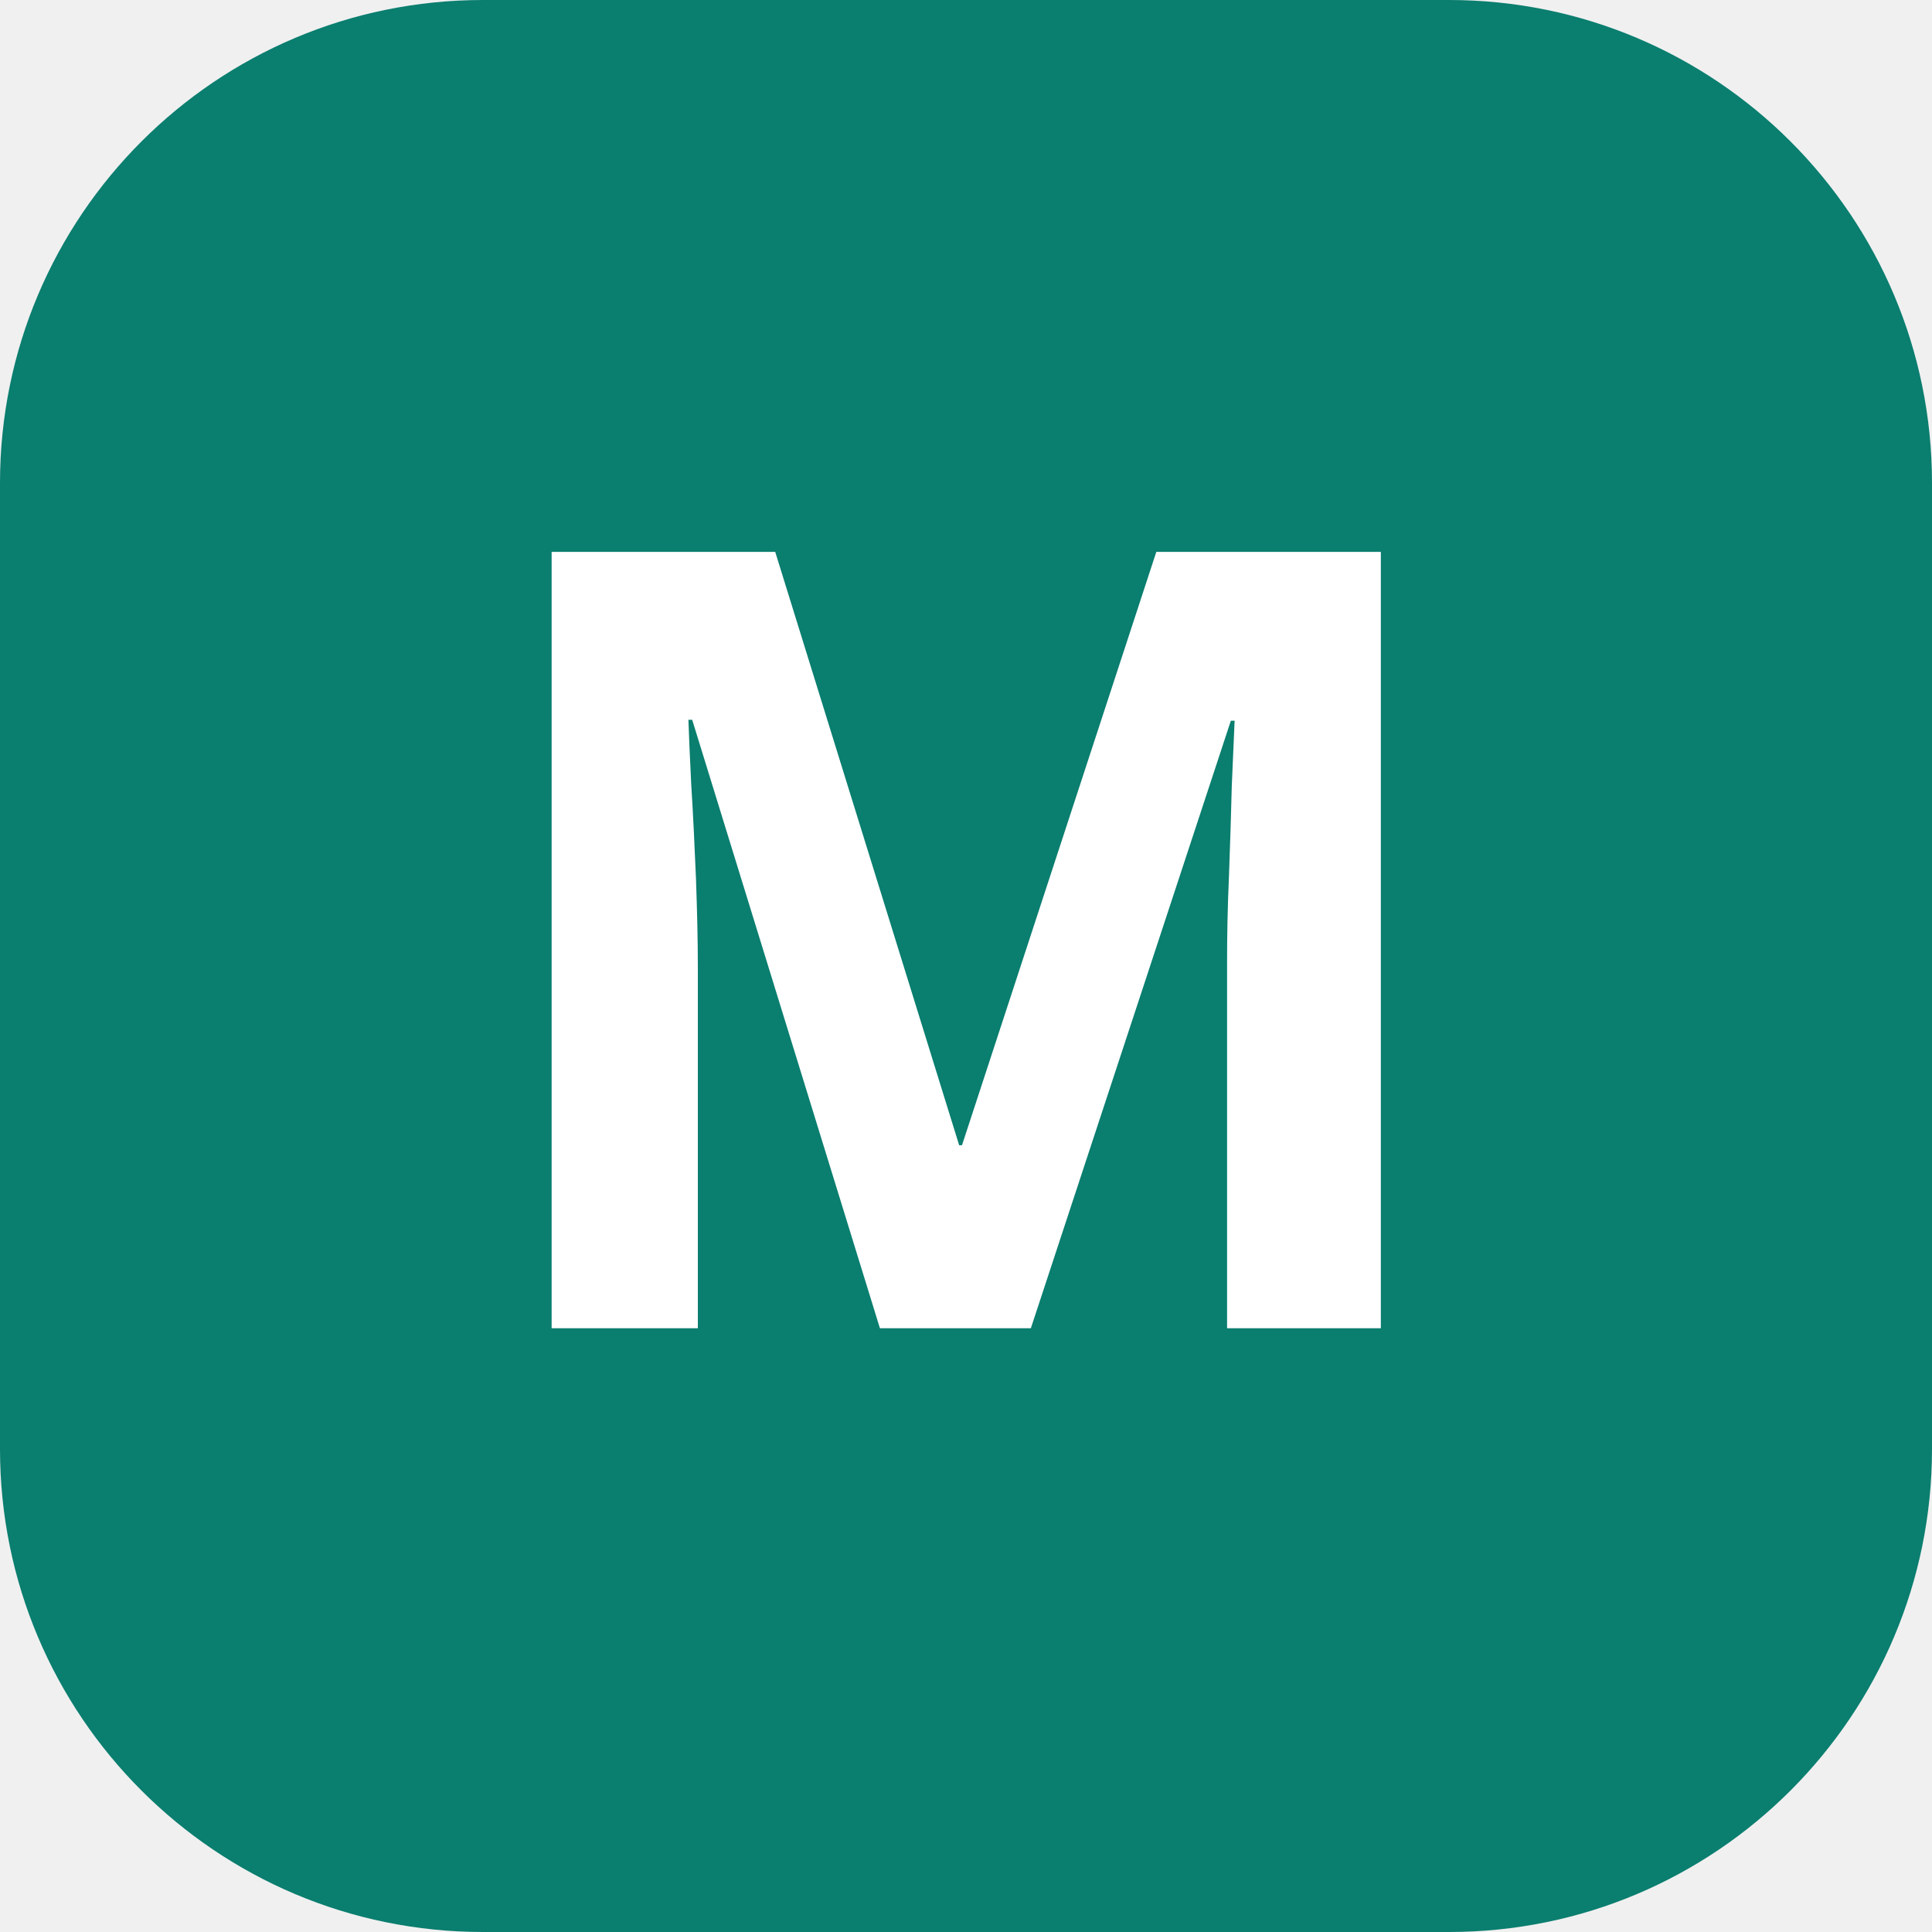
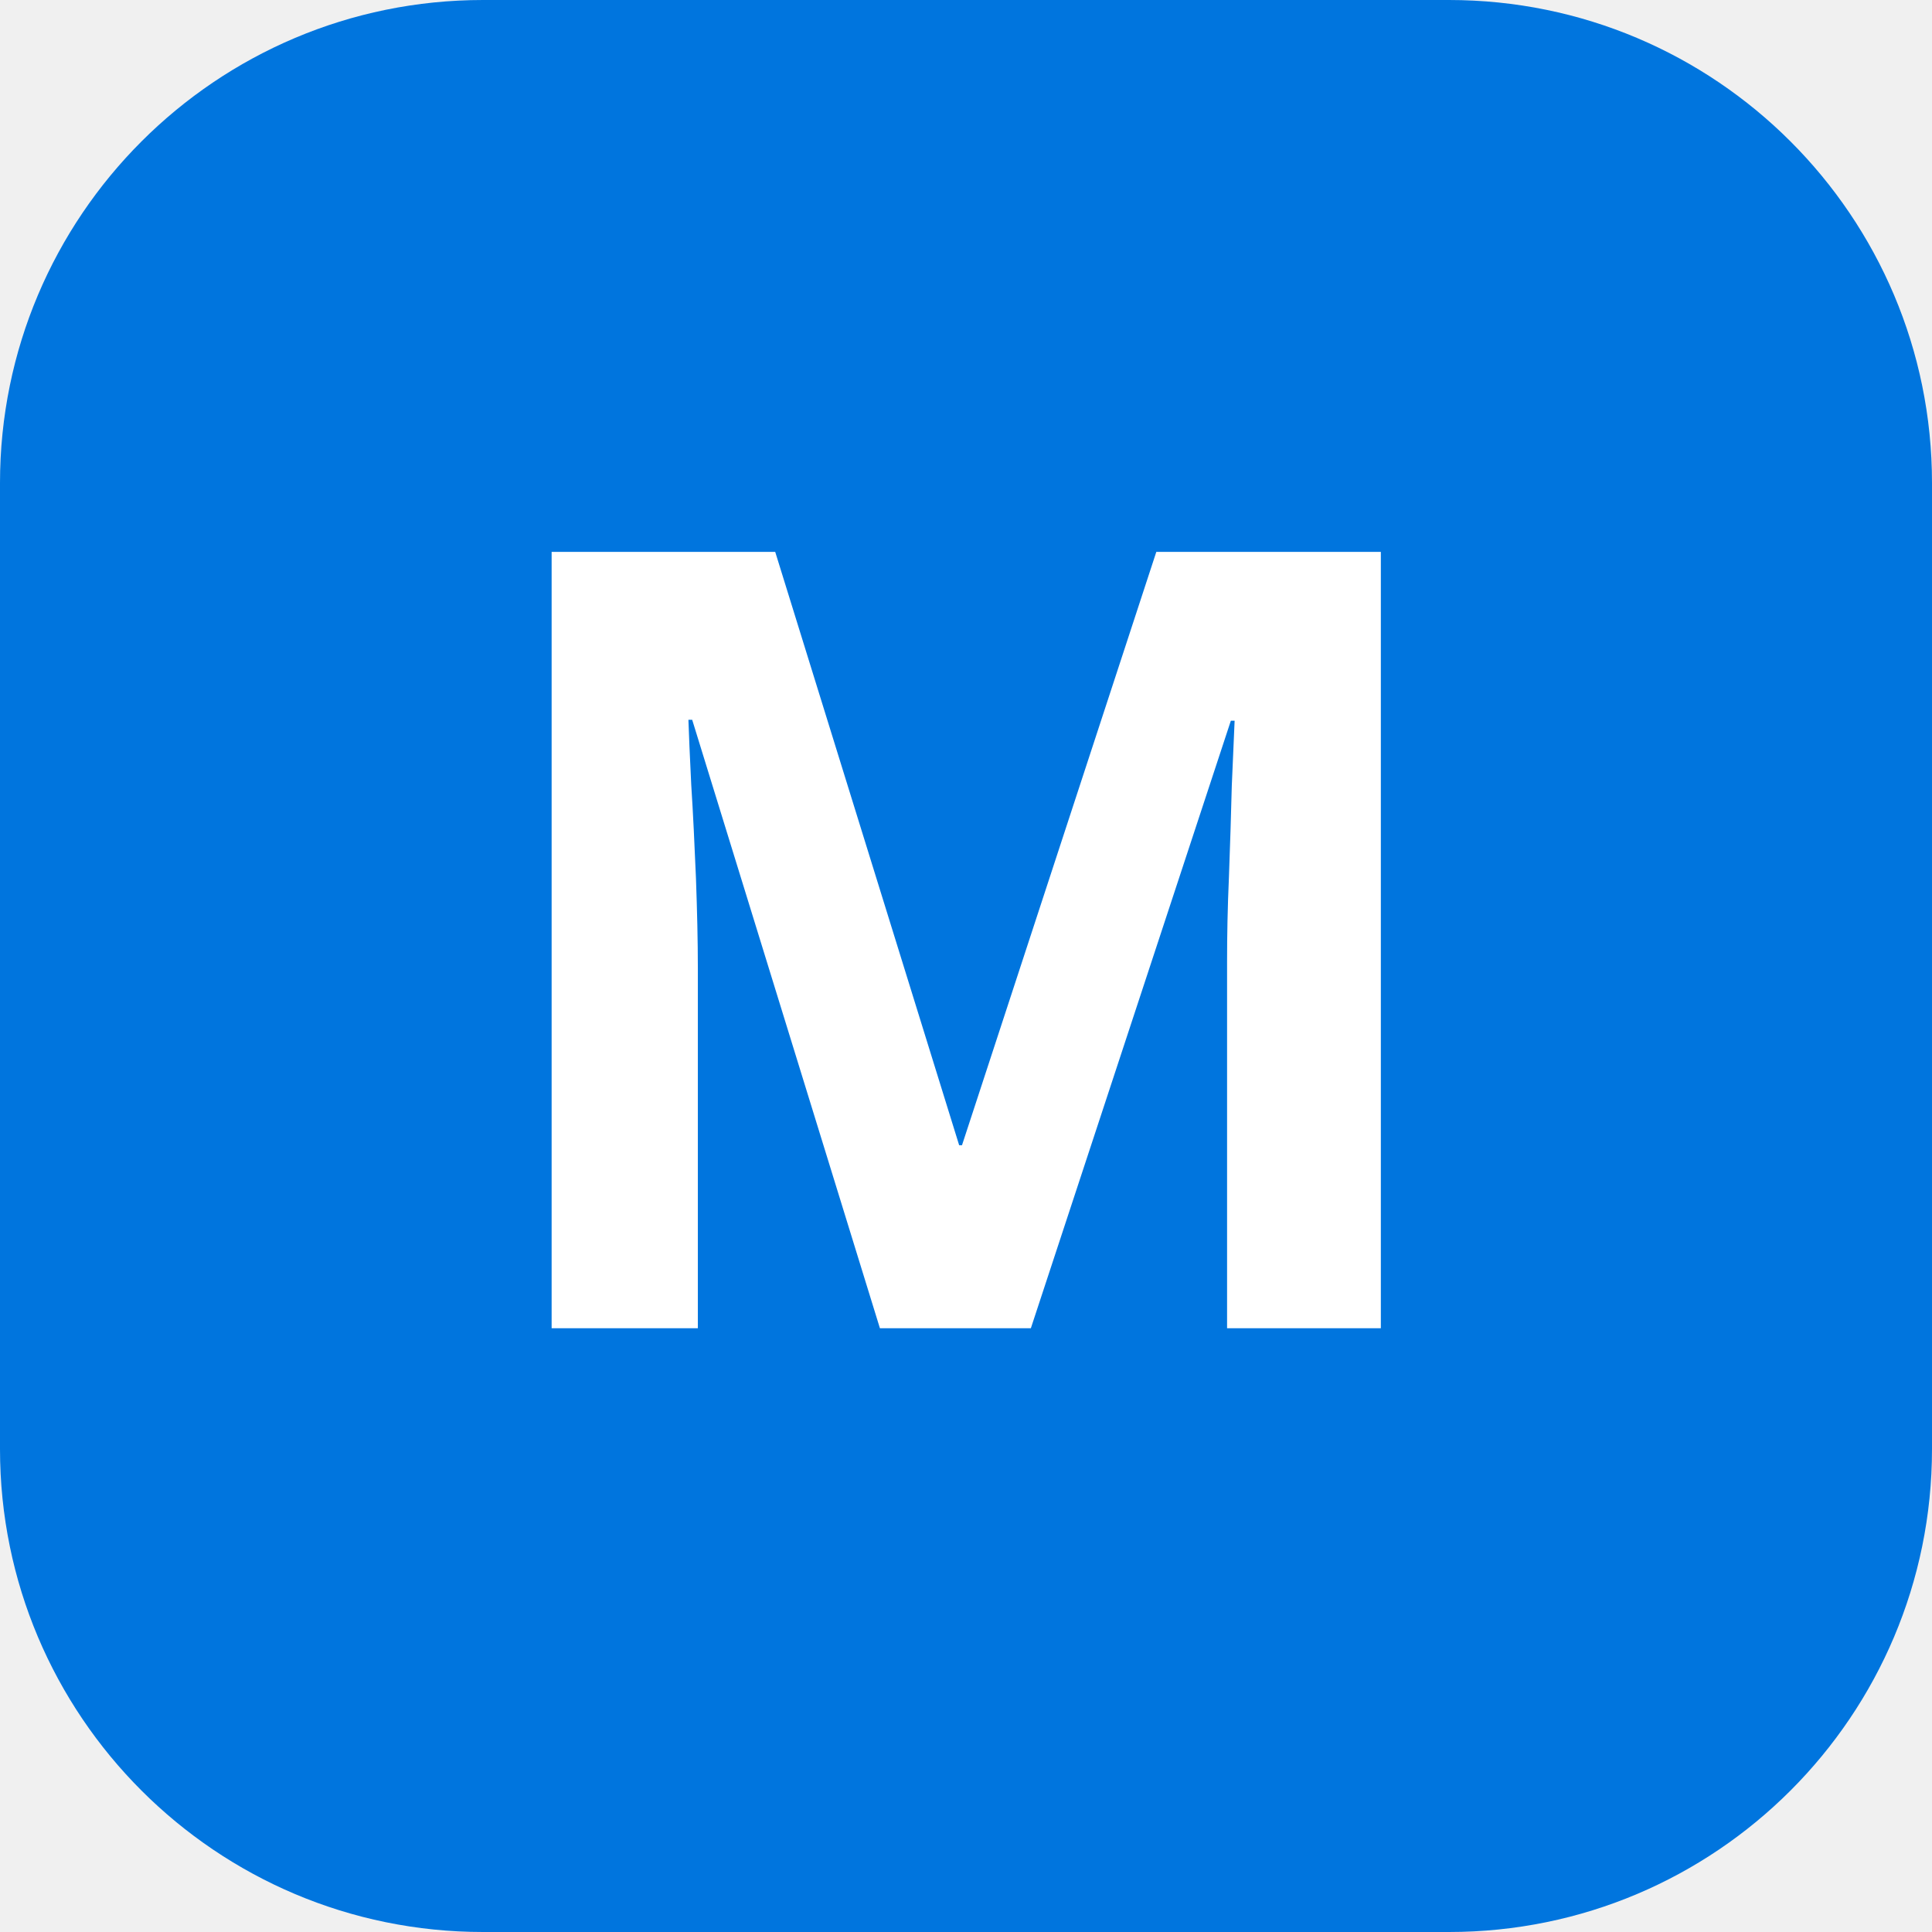
<svg xmlns="http://www.w3.org/2000/svg" viewBox="0 0 32 32">
-   <rect width="32" height="32" rx="8" fill="#0a7e6f" />
+   <rect width="32" height="32" rx="8" fill="#0075de" />
  <text x="16" y="22" font-family="system-ui, sans-serif" font-size="18" font-weight="900" fill="white" text-anchor="middle">M</text>
</svg>
